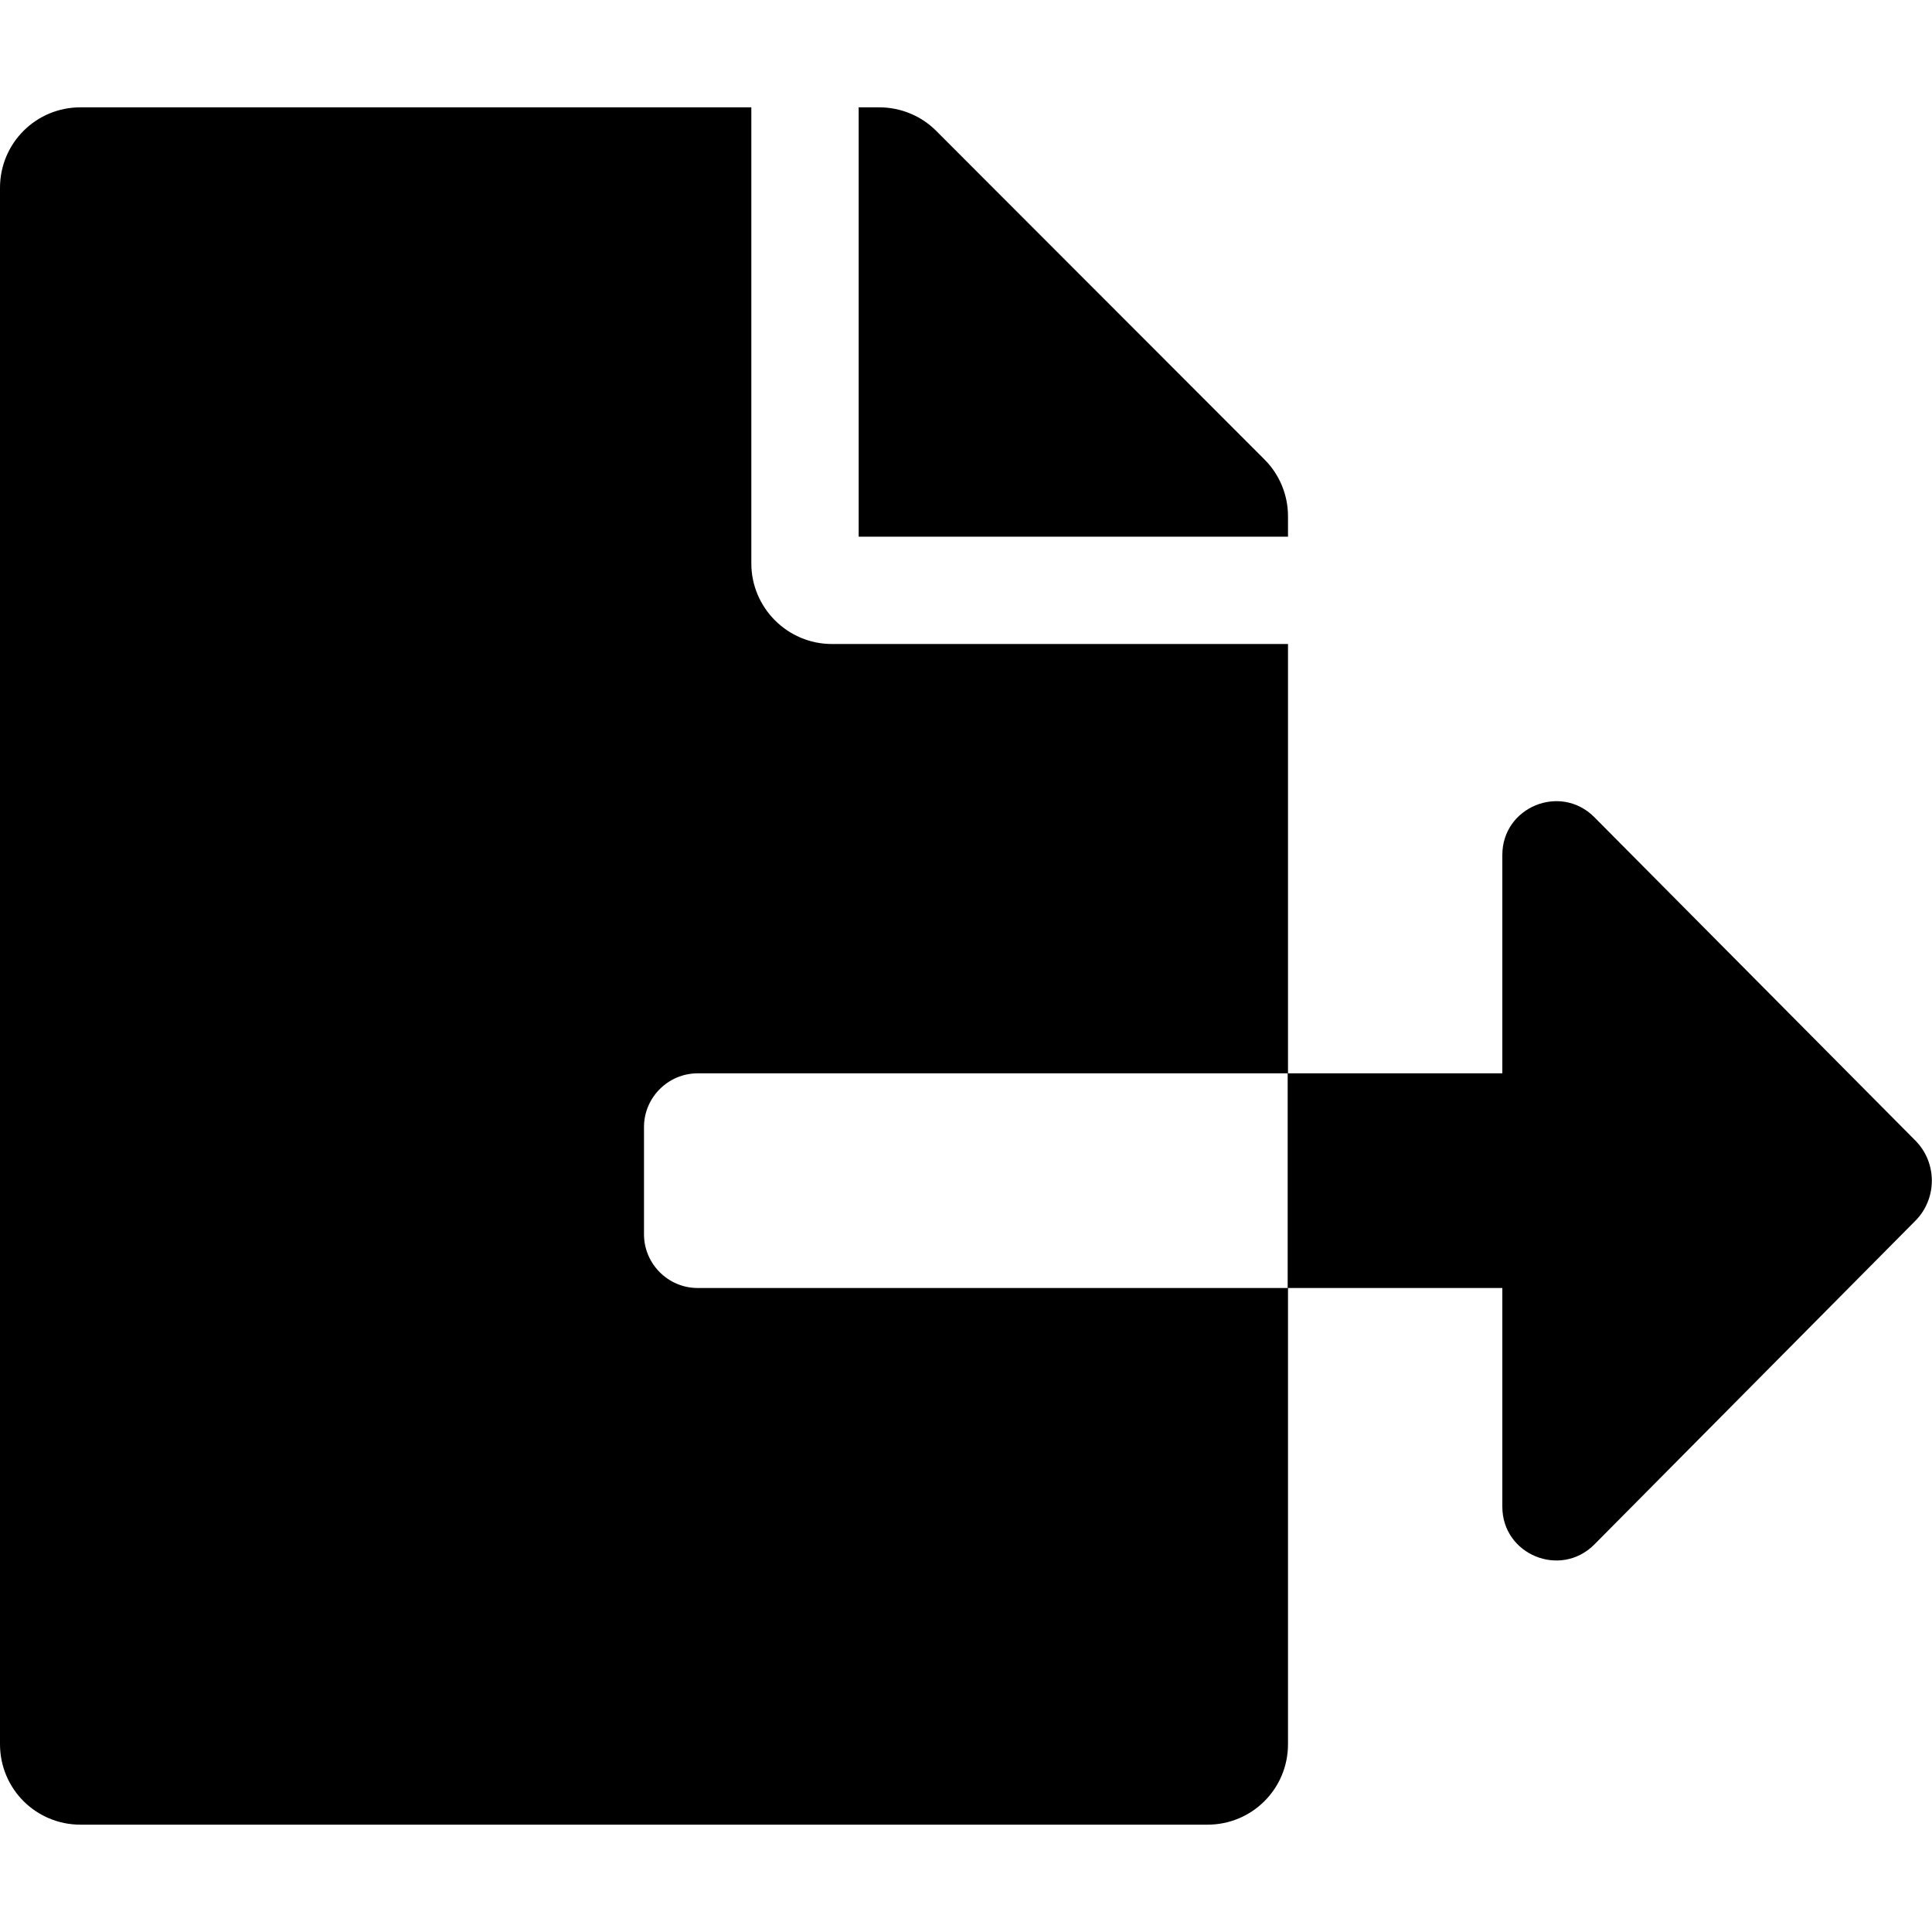
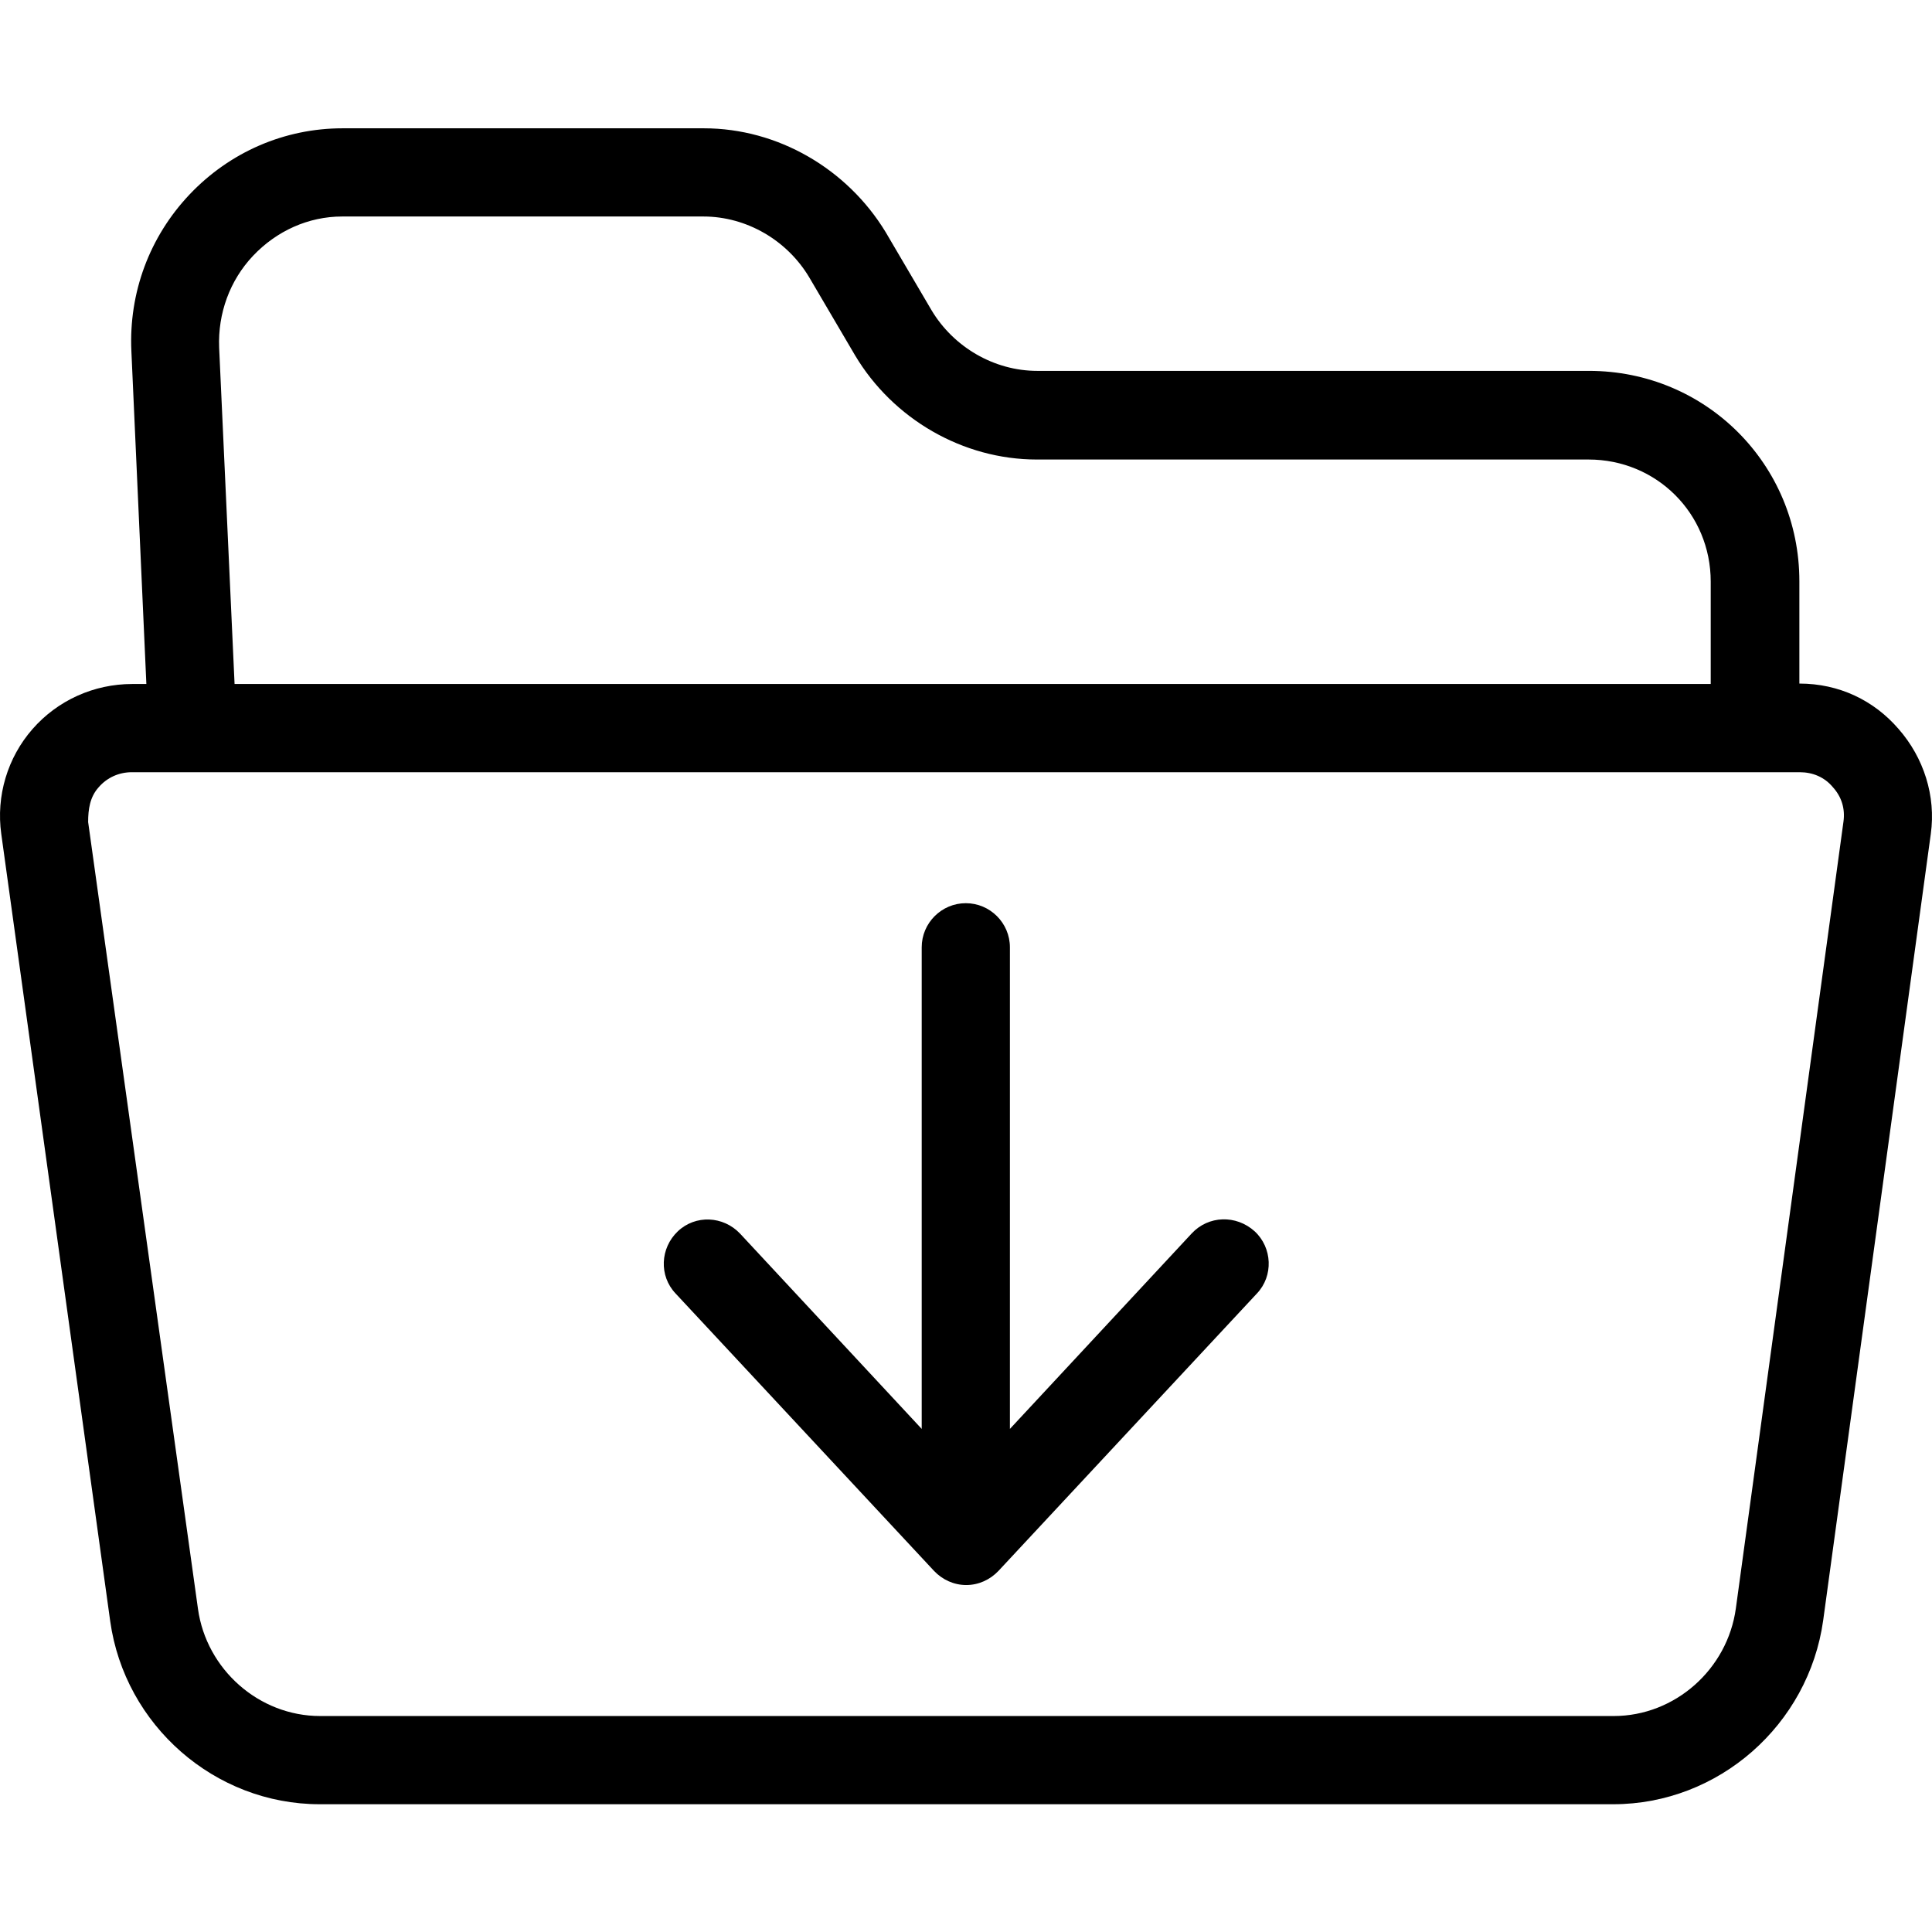
- <svg xmlns="http://www.w3.org/2000/svg" width="25" height="25" aria-hidden="true" focusable="false" data-prefix="fas" data-icon="file-export" className="svg-inline--fa fa-file-export fa-w-18" role="img" viewBox="0 0 576 512">
-   <path fill="currentColor" d="M384 121.9c0-6.3-2.5-12.4-7-16.9L279.1 7c-4.5-4.5-10.6-7-17-7H256v128h128zM571 308l-95.7-96.4c-10.1-10.1-27.4-3-27.4 11.3V288h-64v64h64v65.2c0 14.3 17.3 21.4 27.4 11.3L571 332c6.6-6.6 6.6-17.4 0-24zm-379 28v-32c0-8.8 7.2-16 16-16h176V160H248c-13.2 0-24-10.8-24-24V0H24C10.7 0 0 10.7 0 24v464c0 13.3 10.7 24 24 24h336c13.3 0 24-10.7 24-24V352H208c-8.8 0-16-7.2-16-16z" />
+ <svg xmlns="http://www.w3.org/2000/svg" height="30" version="1.1" viewBox="0 -34 512.001 512" width="30">
+   <g id="surface1">
+     <path d="M 476.852 147.152 L 476.852 120.035 C 476.852 89.062 452.074 64.285 421.098 64.285 L 274.883 64.285 C 263.43 64.285 252.676 57.973 246.832 48.156 L 234.68 27.469 C 224.508 10.754 206.16 0 186.523 0 L 90.801 0 C 75.371 0 60.879 6.312 50.242 17.531 C 39.605 28.754 34.113 43.598 34.816 59.023 L 38.789 147.266 L 35.051 147.266 C 24.883 147.266 15.297 151.59 8.633 159.188 C 1.973 166.785 -1.066 176.953 0.336 187.004 L 29.207 395.637 C 33.062 423.219 56.906 444.141 84.723 444.141 L 427.527 444.141 C 455.461 444.141 479.305 423.102 483.164 395.402 L 511.68 187.008 C 513.082 176.957 509.812 166.785 503.148 159.191 C 496.605 151.594 487.371 147.152 476.852 147.152 Z M 58.074 58.09 C 57.723 49.09 60.879 40.324 67.074 33.777 C 73.27 27.234 81.684 23.375 90.684 23.375 L 186.406 23.375 C 197.859 23.375 208.613 29.688 214.457 39.504 L 226.613 60.191 C 236.664 77.023 255.133 87.777 274.77 87.777 L 420.984 87.777 C 438.98 87.777 453.359 102.035 453.359 120.152 L 453.359 147.266 L 62.164 147.266 Z M 488.539 183.734 L 460.02 392.246 C 457.801 408.375 443.891 420.766 427.645 420.766 L 84.84 420.766 C 68.594 420.766 54.684 408.375 52.465 392.363 L 23.359 183.852 C 23.359 180.461 23.828 177.188 26.164 174.617 C 28.387 172.047 31.543 170.645 34.934 170.645 L 476.969 170.645 C 480.355 170.645 483.512 171.93 485.734 174.617 C 488.07 177.188 489.008 180.344 488.539 183.734 Z M 488.539 183.734 " style=" stroke:none;fill-rule:nonzero;fill:rgb(0%,0%,0%);fill-opacity:1;" />
+     <path d="M 315.793 292.898 L 267.637 344.676 L 267.637 217.043 C 267.637 210.613 262.379 205.355 255.949 205.355 C 249.52 205.355 244.262 210.613 244.262 217.043 L 244.262 344.676 L 196.105 292.898 C 191.664 288.223 184.301 287.871 179.625 292.316 C 174.953 296.754 174.602 304.121 179.043 308.793 L 247.535 382.312 C 249.754 384.648 252.793 386.051 256.066 386.051 C 259.34 386.051 262.375 384.648 264.598 382.312 L 333.09 308.793 C 337.531 304.121 337.18 296.641 332.504 292.316 C 327.598 287.871 320.234 288.105 315.793 292.898 Z M 315.793 292.898 " style=" stroke:none;fill-rule:nonzero;fill:rgb(0%,0%,0%);fill-opacity:1;" />
+   </g>
</svg>
